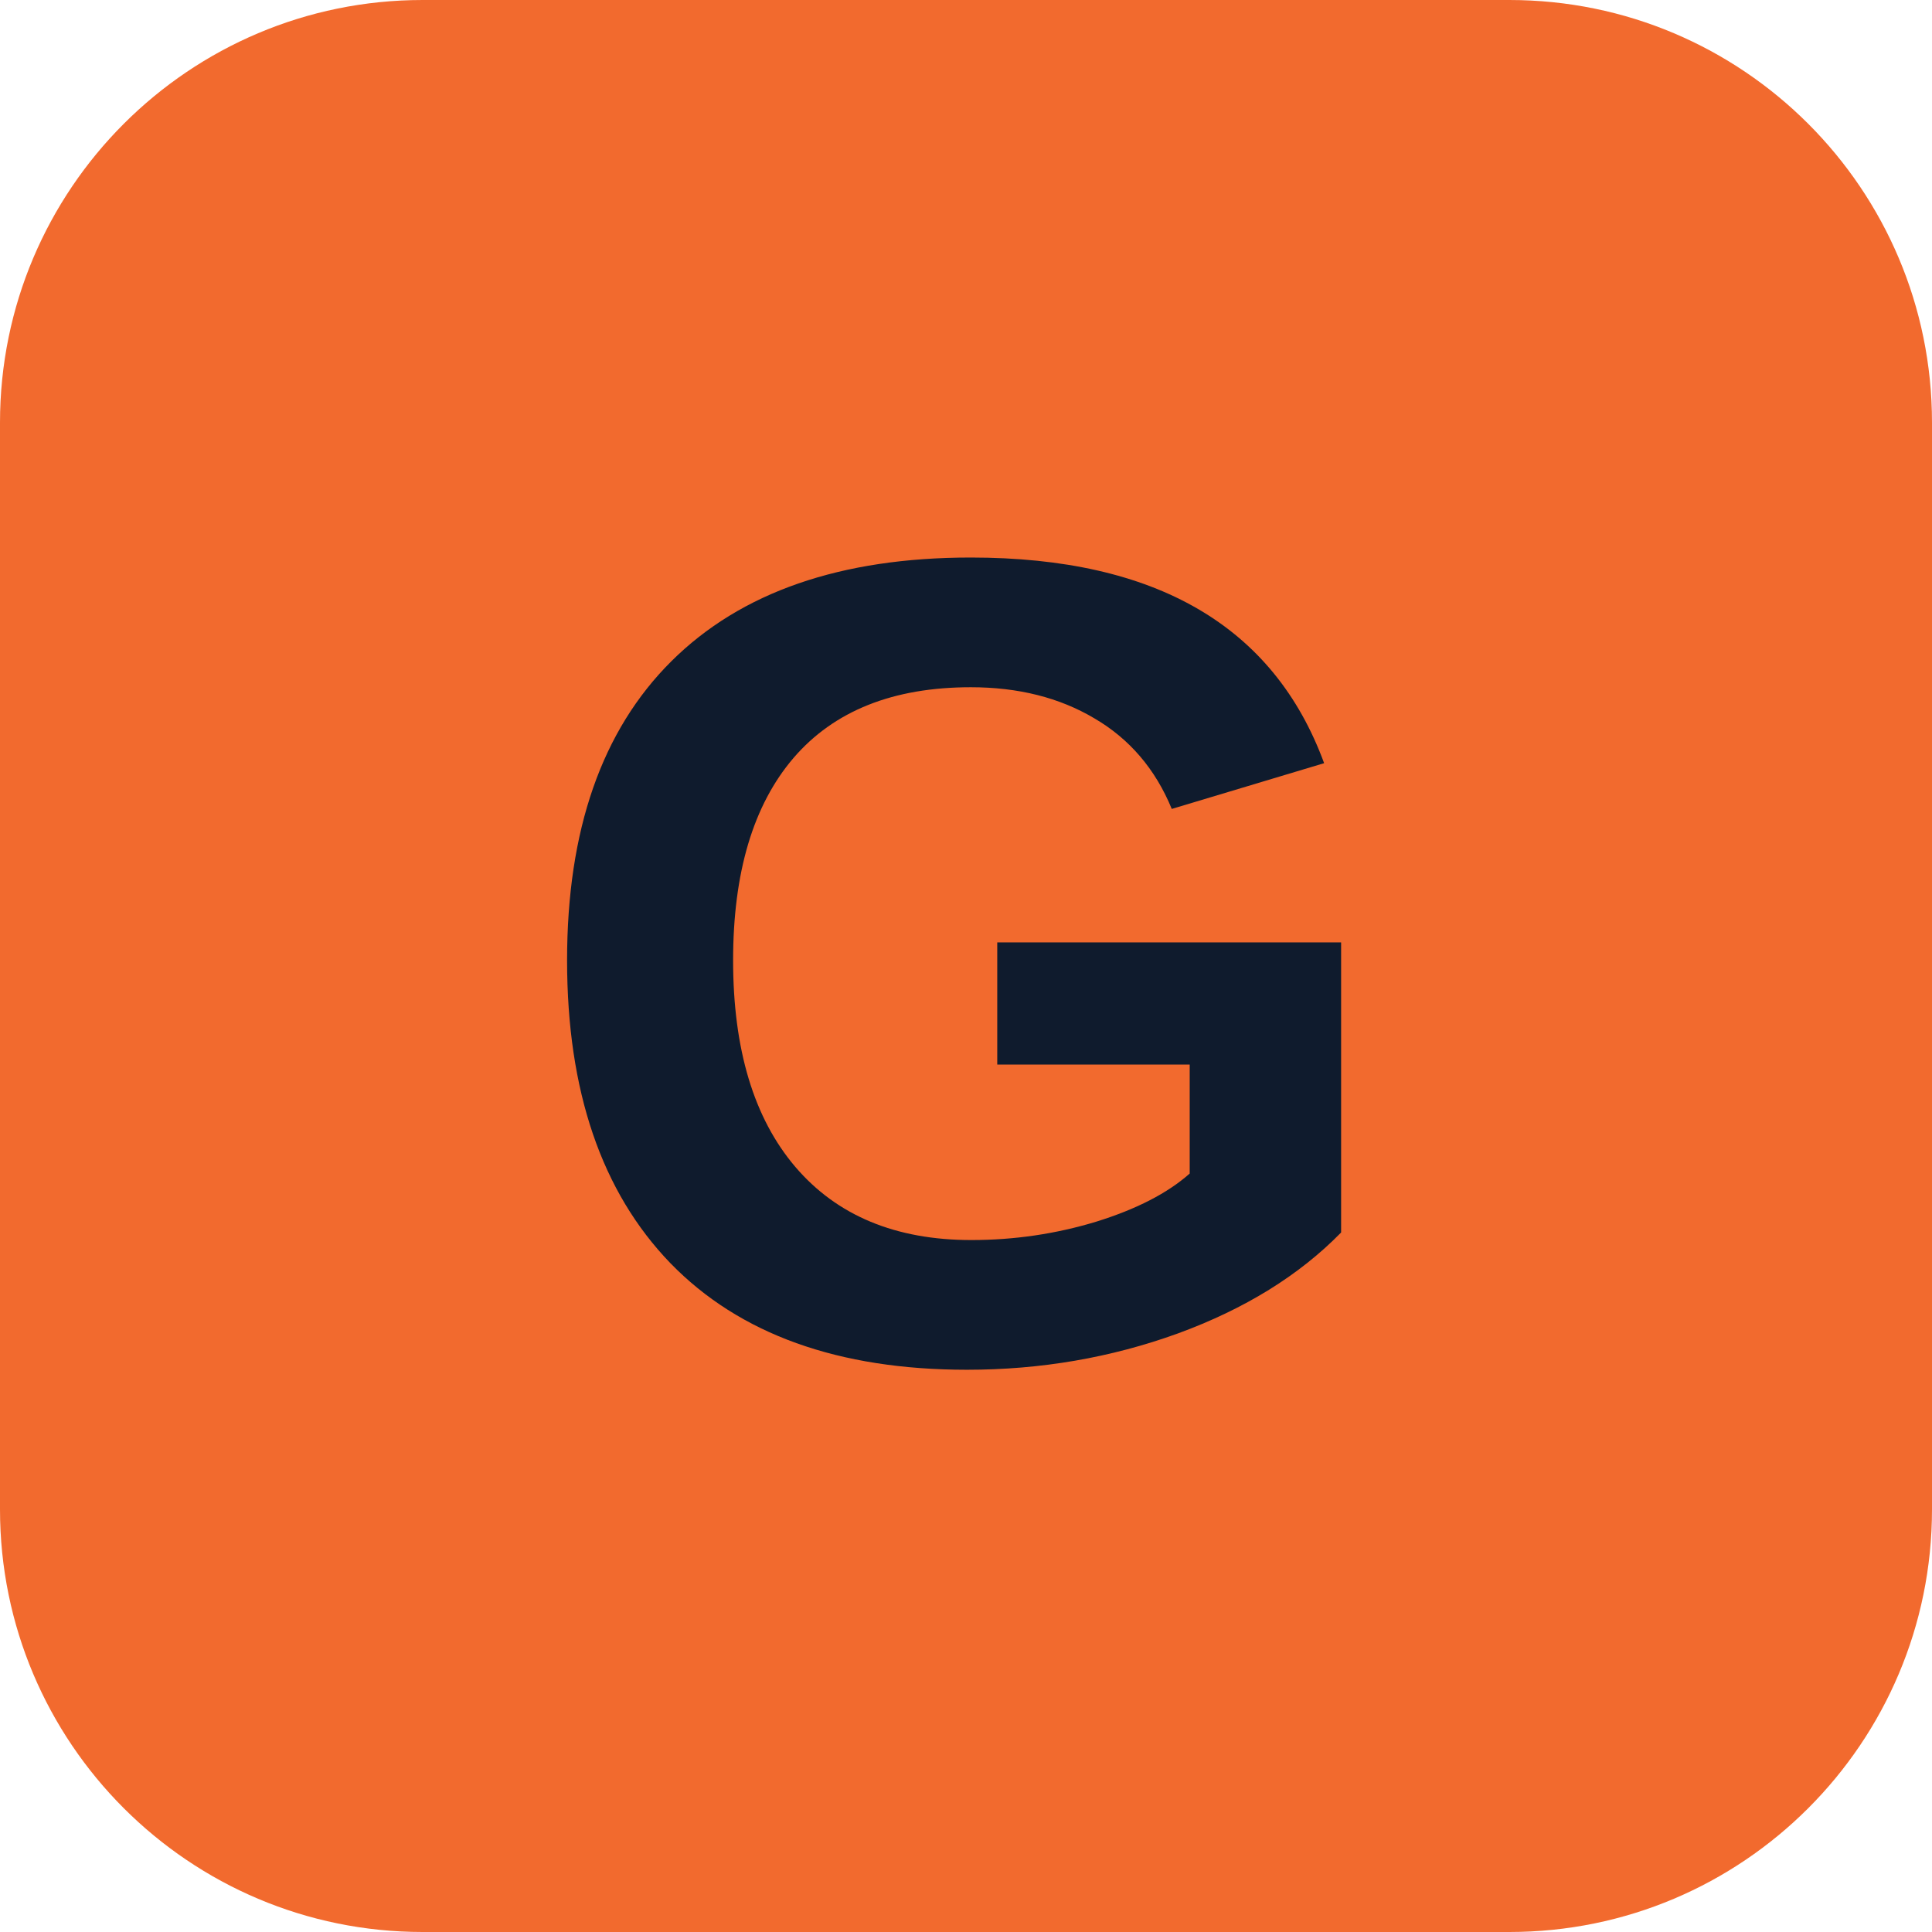
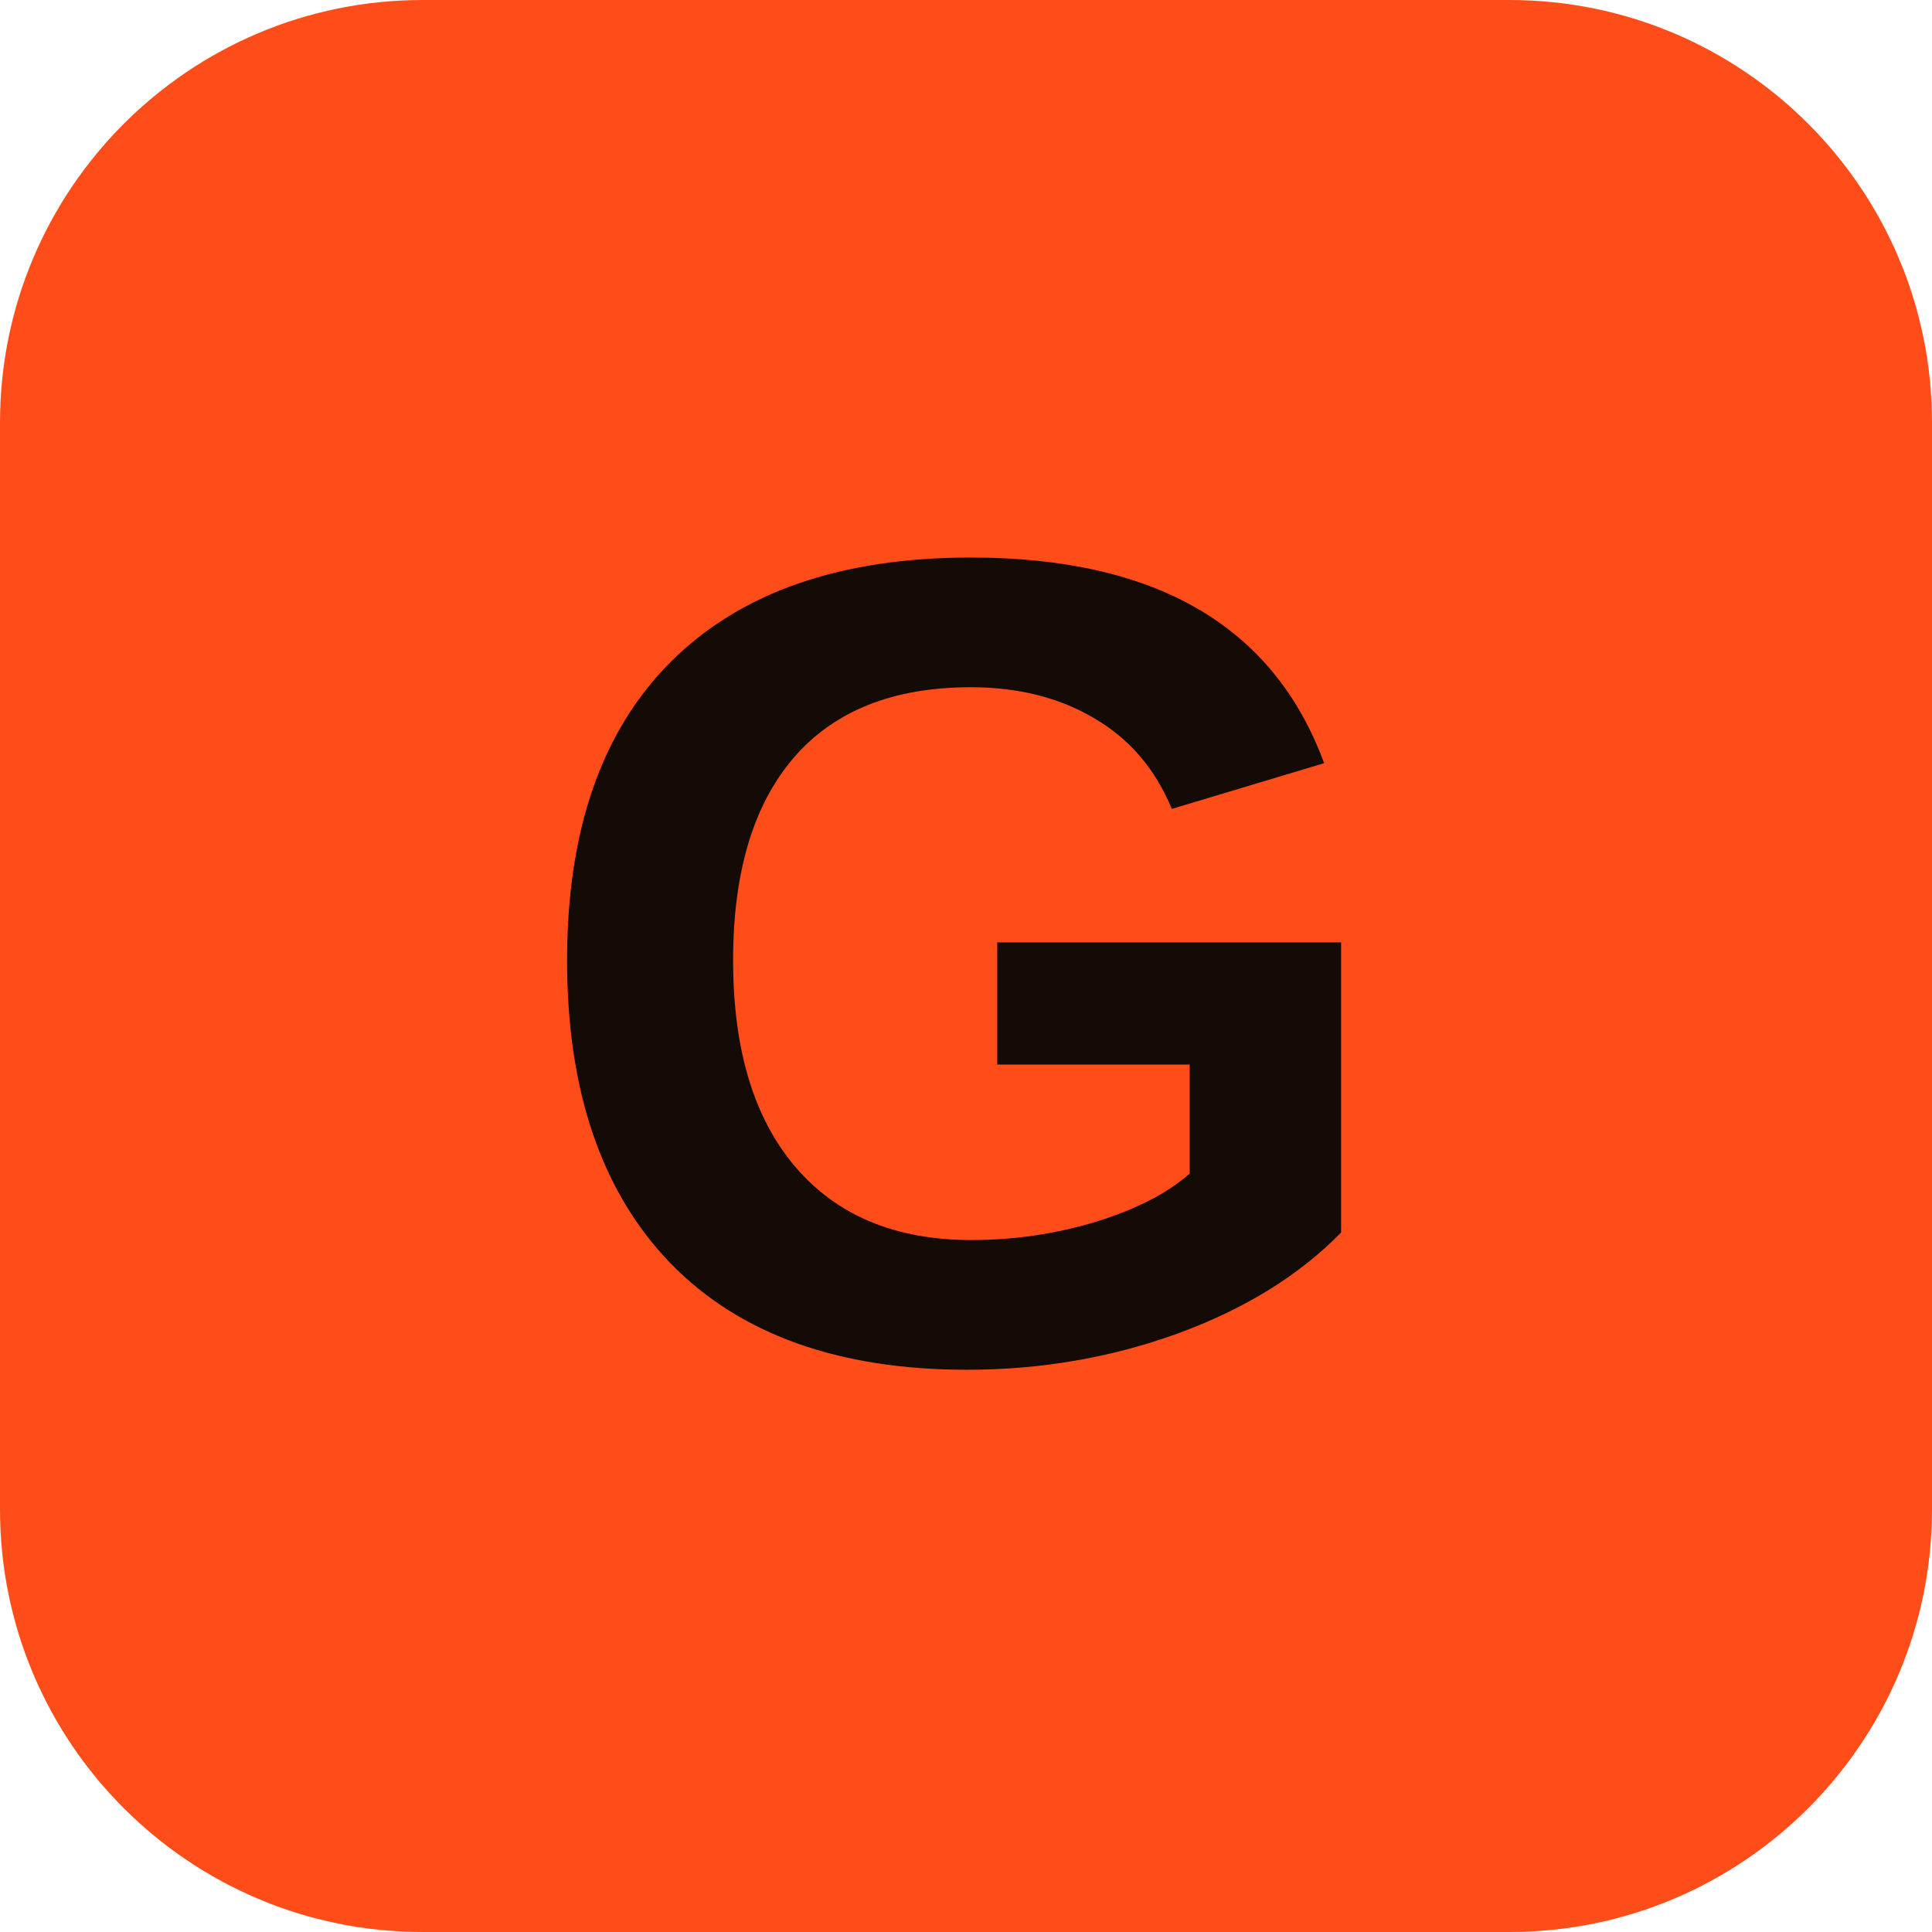
<svg xmlns="http://www.w3.org/2000/svg" viewBox="0 0 64 64">
-   <rect width="64" height="64" rx="14" fill="#f26a2e" />
-   <text x="32" y="45" text-anchor="middle" font-family="Segoe UI, Arial, sans-serif" font-size="38" font-weight="800" fill="#0f1b2d">G</text>
+   <rect width="64" height="64" rx="14" fill="#ff4d1a" />
+   <text x="32" y="45" text-anchor="middle" font-family="Segoe UI, Arial, sans-serif" font-size="38" font-weight="800" fill="#140a06">G</text>
</svg>
